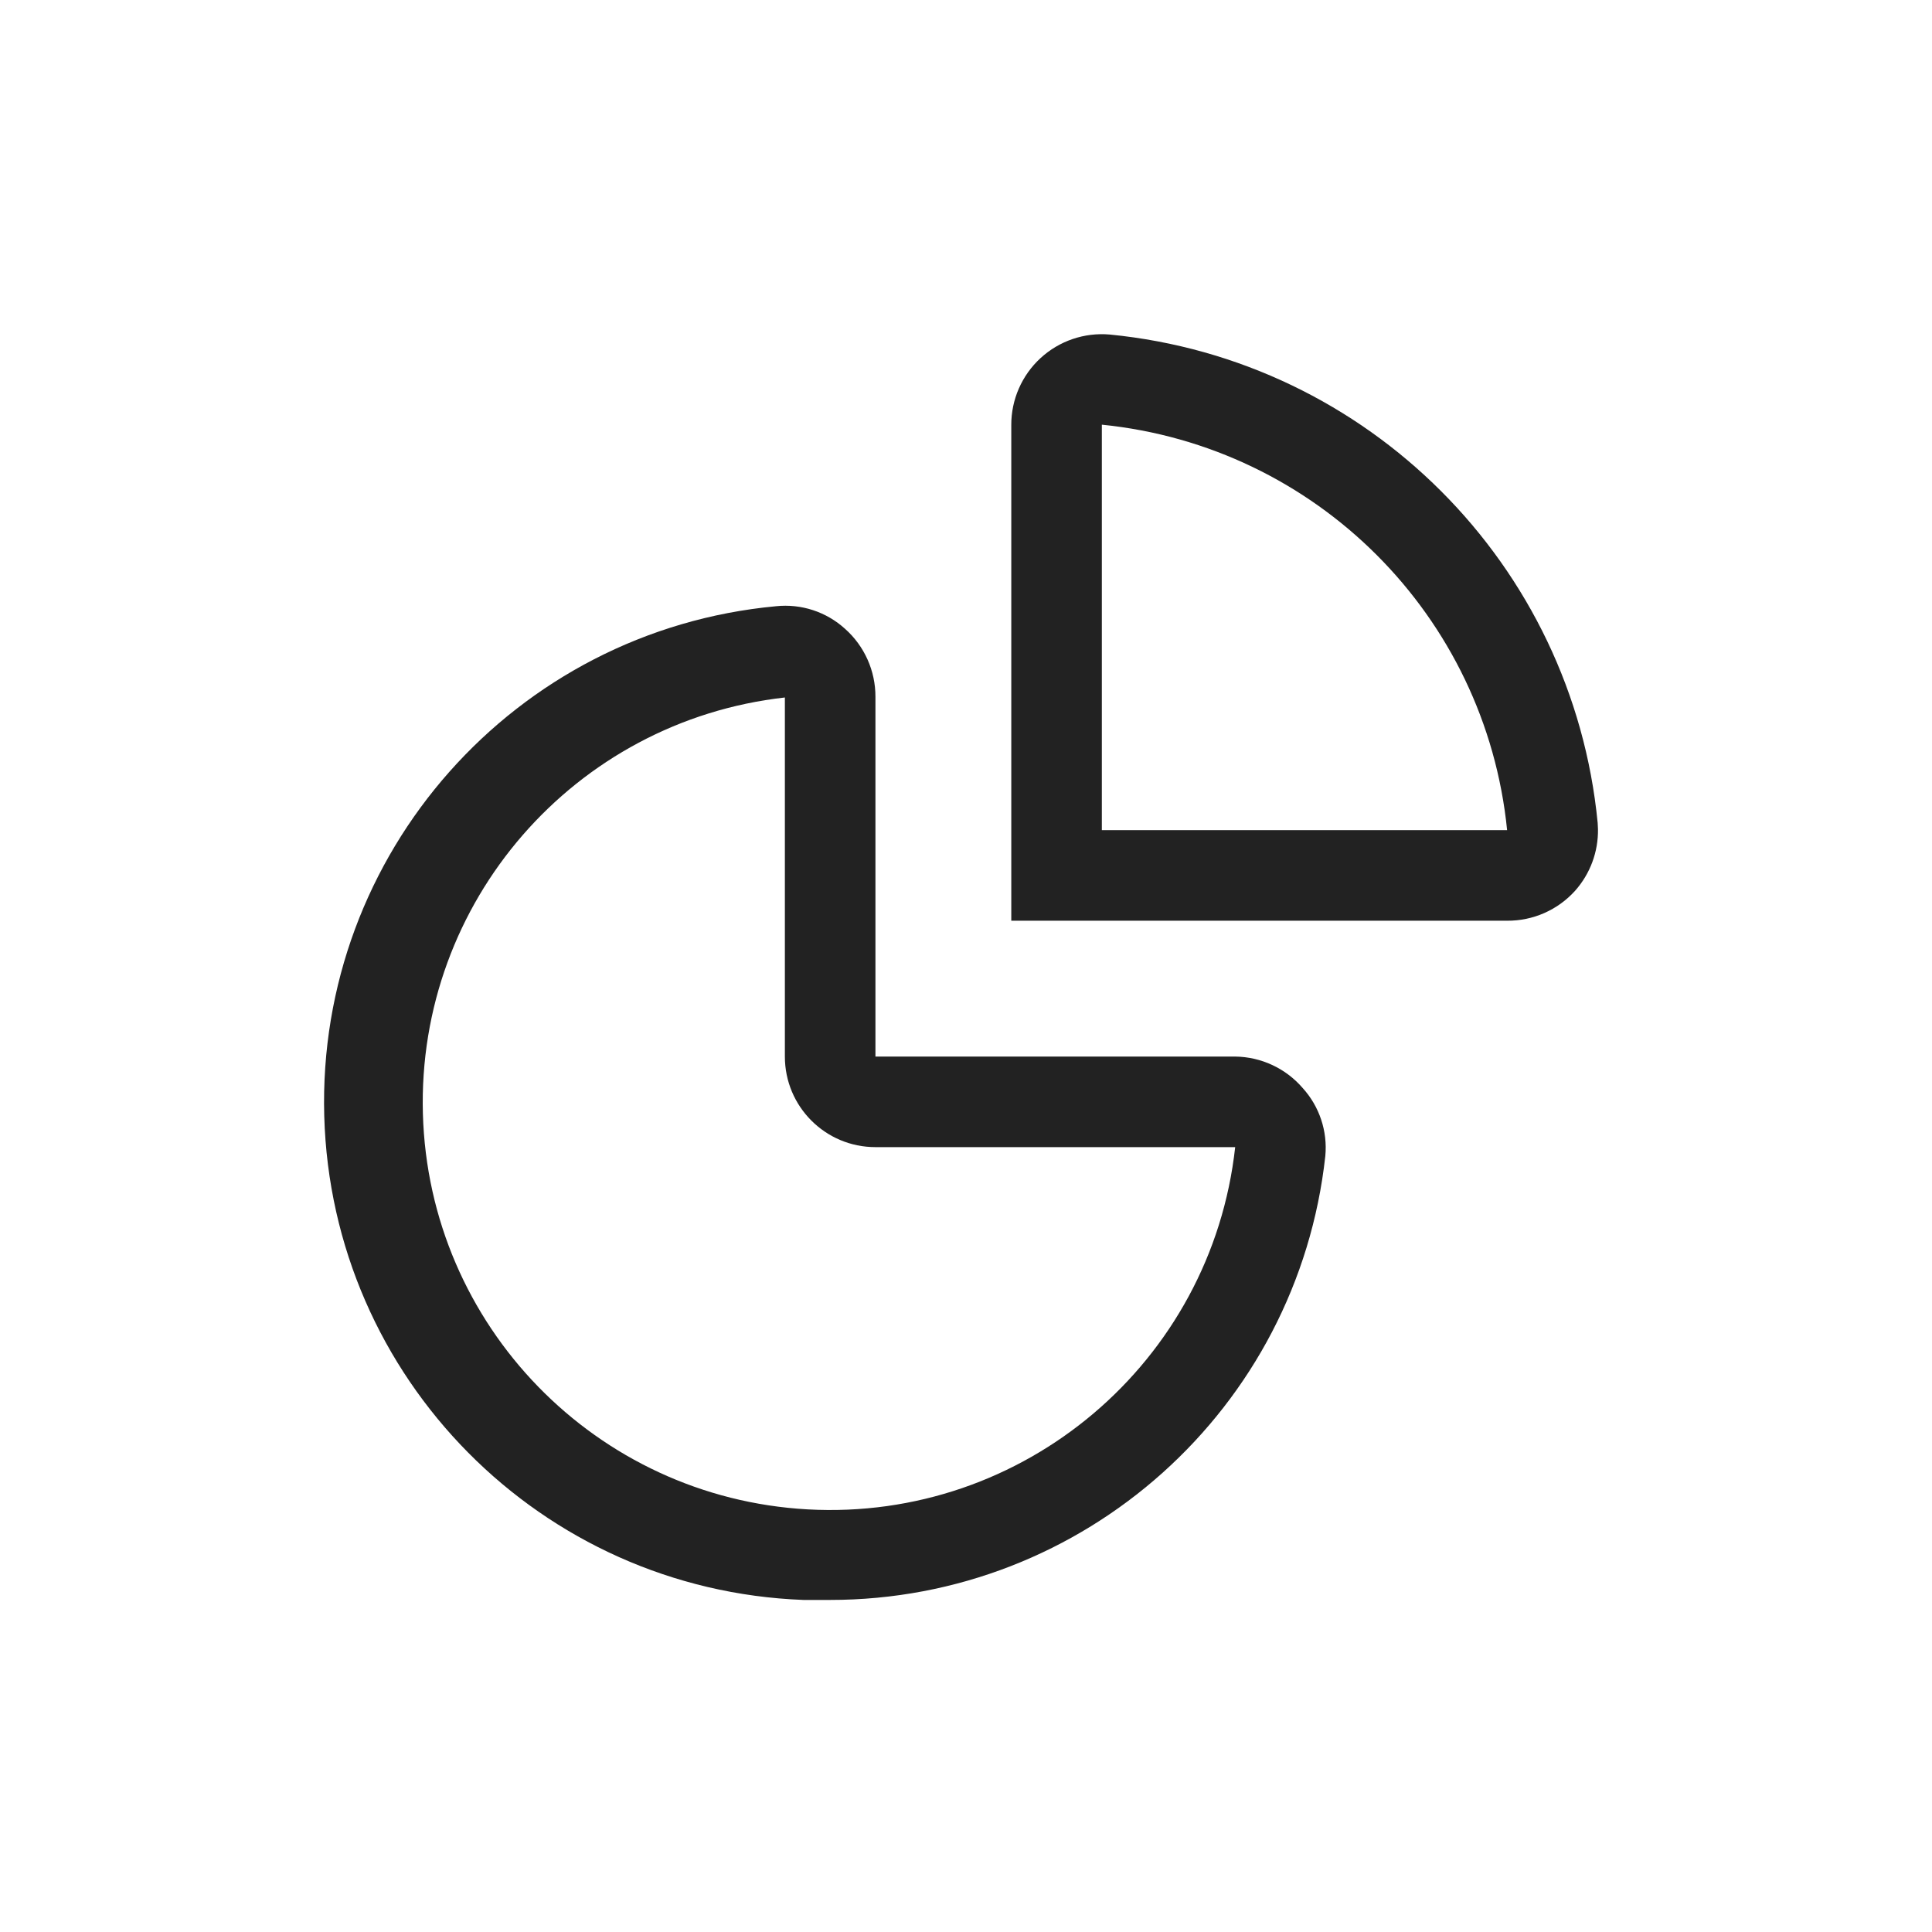
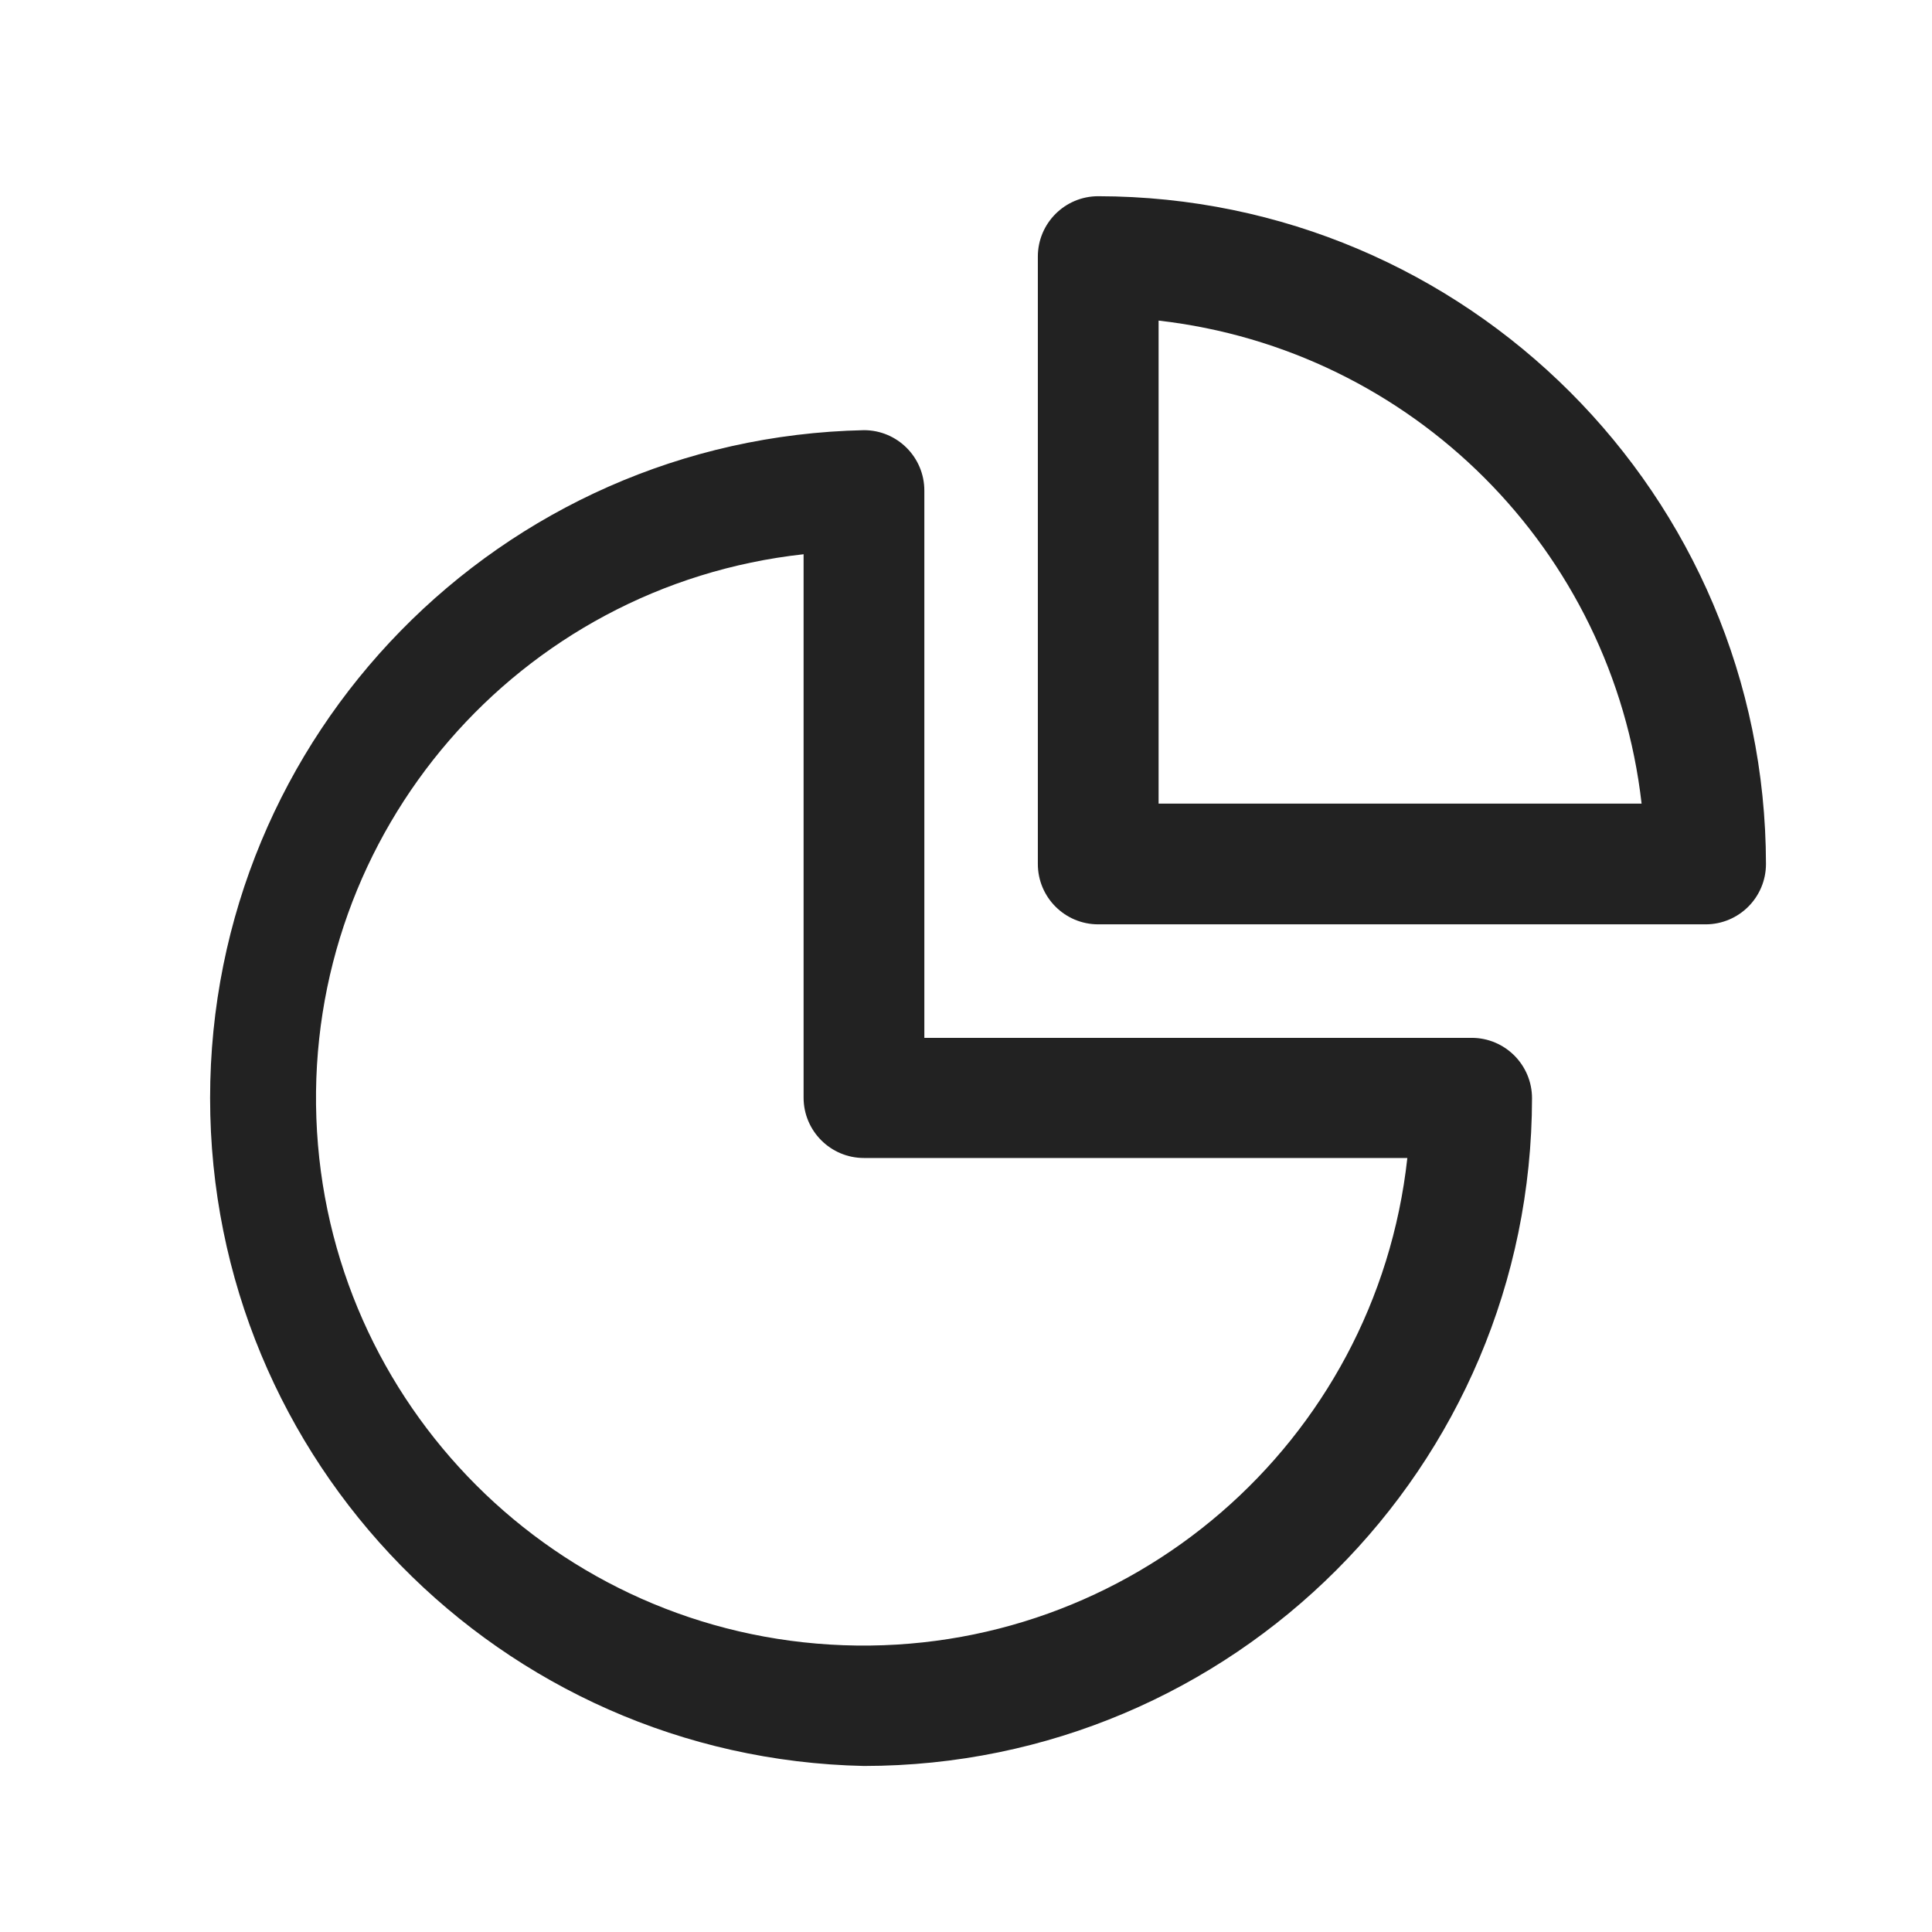
<svg xmlns="http://www.w3.org/2000/svg" viewBox="0 0 64 64">
-   <path fill="#222" fill-rule="evenodd" d="M25.707 20.082a2.94 2.94 0 0 1 2.288.75A3 3 0 0 1 29 23.082V35h11.917a3 3 0 0 1 2.236 1.042 2.94 2.94 0 0 1 .75 2.25c-.915 8.373-7.989 14.712-16.41 14.708h-.878c-8.69-.327-15.634-7.341-15.874-16.034-.24-8.692 6.308-16.079 14.966-16.884zM26 23.105c-6.975.782-12.187 6.777-11.991 13.792.195 7.016 5.734 12.711 12.741 13.103 7.16.398 13.382-4.872 14.167-12H29a3 3 0 0 1-3-3zm10.553-12.034l.21.011A18 18 0 0 1 52.925 27.26l.01.205a3 3 0 0 1-.76 2.045 3 3 0 0 1-2.25.99H33.5V14.082a3 3 0 0 1 3.263-3zm-.053 2.997V27.5h13.425A15 15 0 0 0 36.5 14.068z" />
+   <path fill="#222" fill-rule="evenodd" d="M28.62 14.25a2 2 0 0 1 2 2v18.13h18.13a2 2 0 0 1 2 2c-.011 12.216-9.914 22.114-22.13 22.12-12.036-.256-21.66-10.086-21.66-22.125s9.624-21.87 21.66-22.125zm-2 4.11c-9.444 1.037-16.486 9.188-16.14 18.682.346 9.495 7.963 17.112 17.458 17.458 9.494.346 17.645-6.696 18.682-16.14h-18a2 2 0 0 1-2-2v-18zM36.38 6.5c12.21.017 22.103 9.91 22.12 22.12a2 2 0 0 1-2 2H36.38a2 2 0 0 1-2-2V8.5a2 2 0 0 1 2-2zm2 4.12v16h16a18.18 18.18 0 0 0-16-16z" />
</svg>
